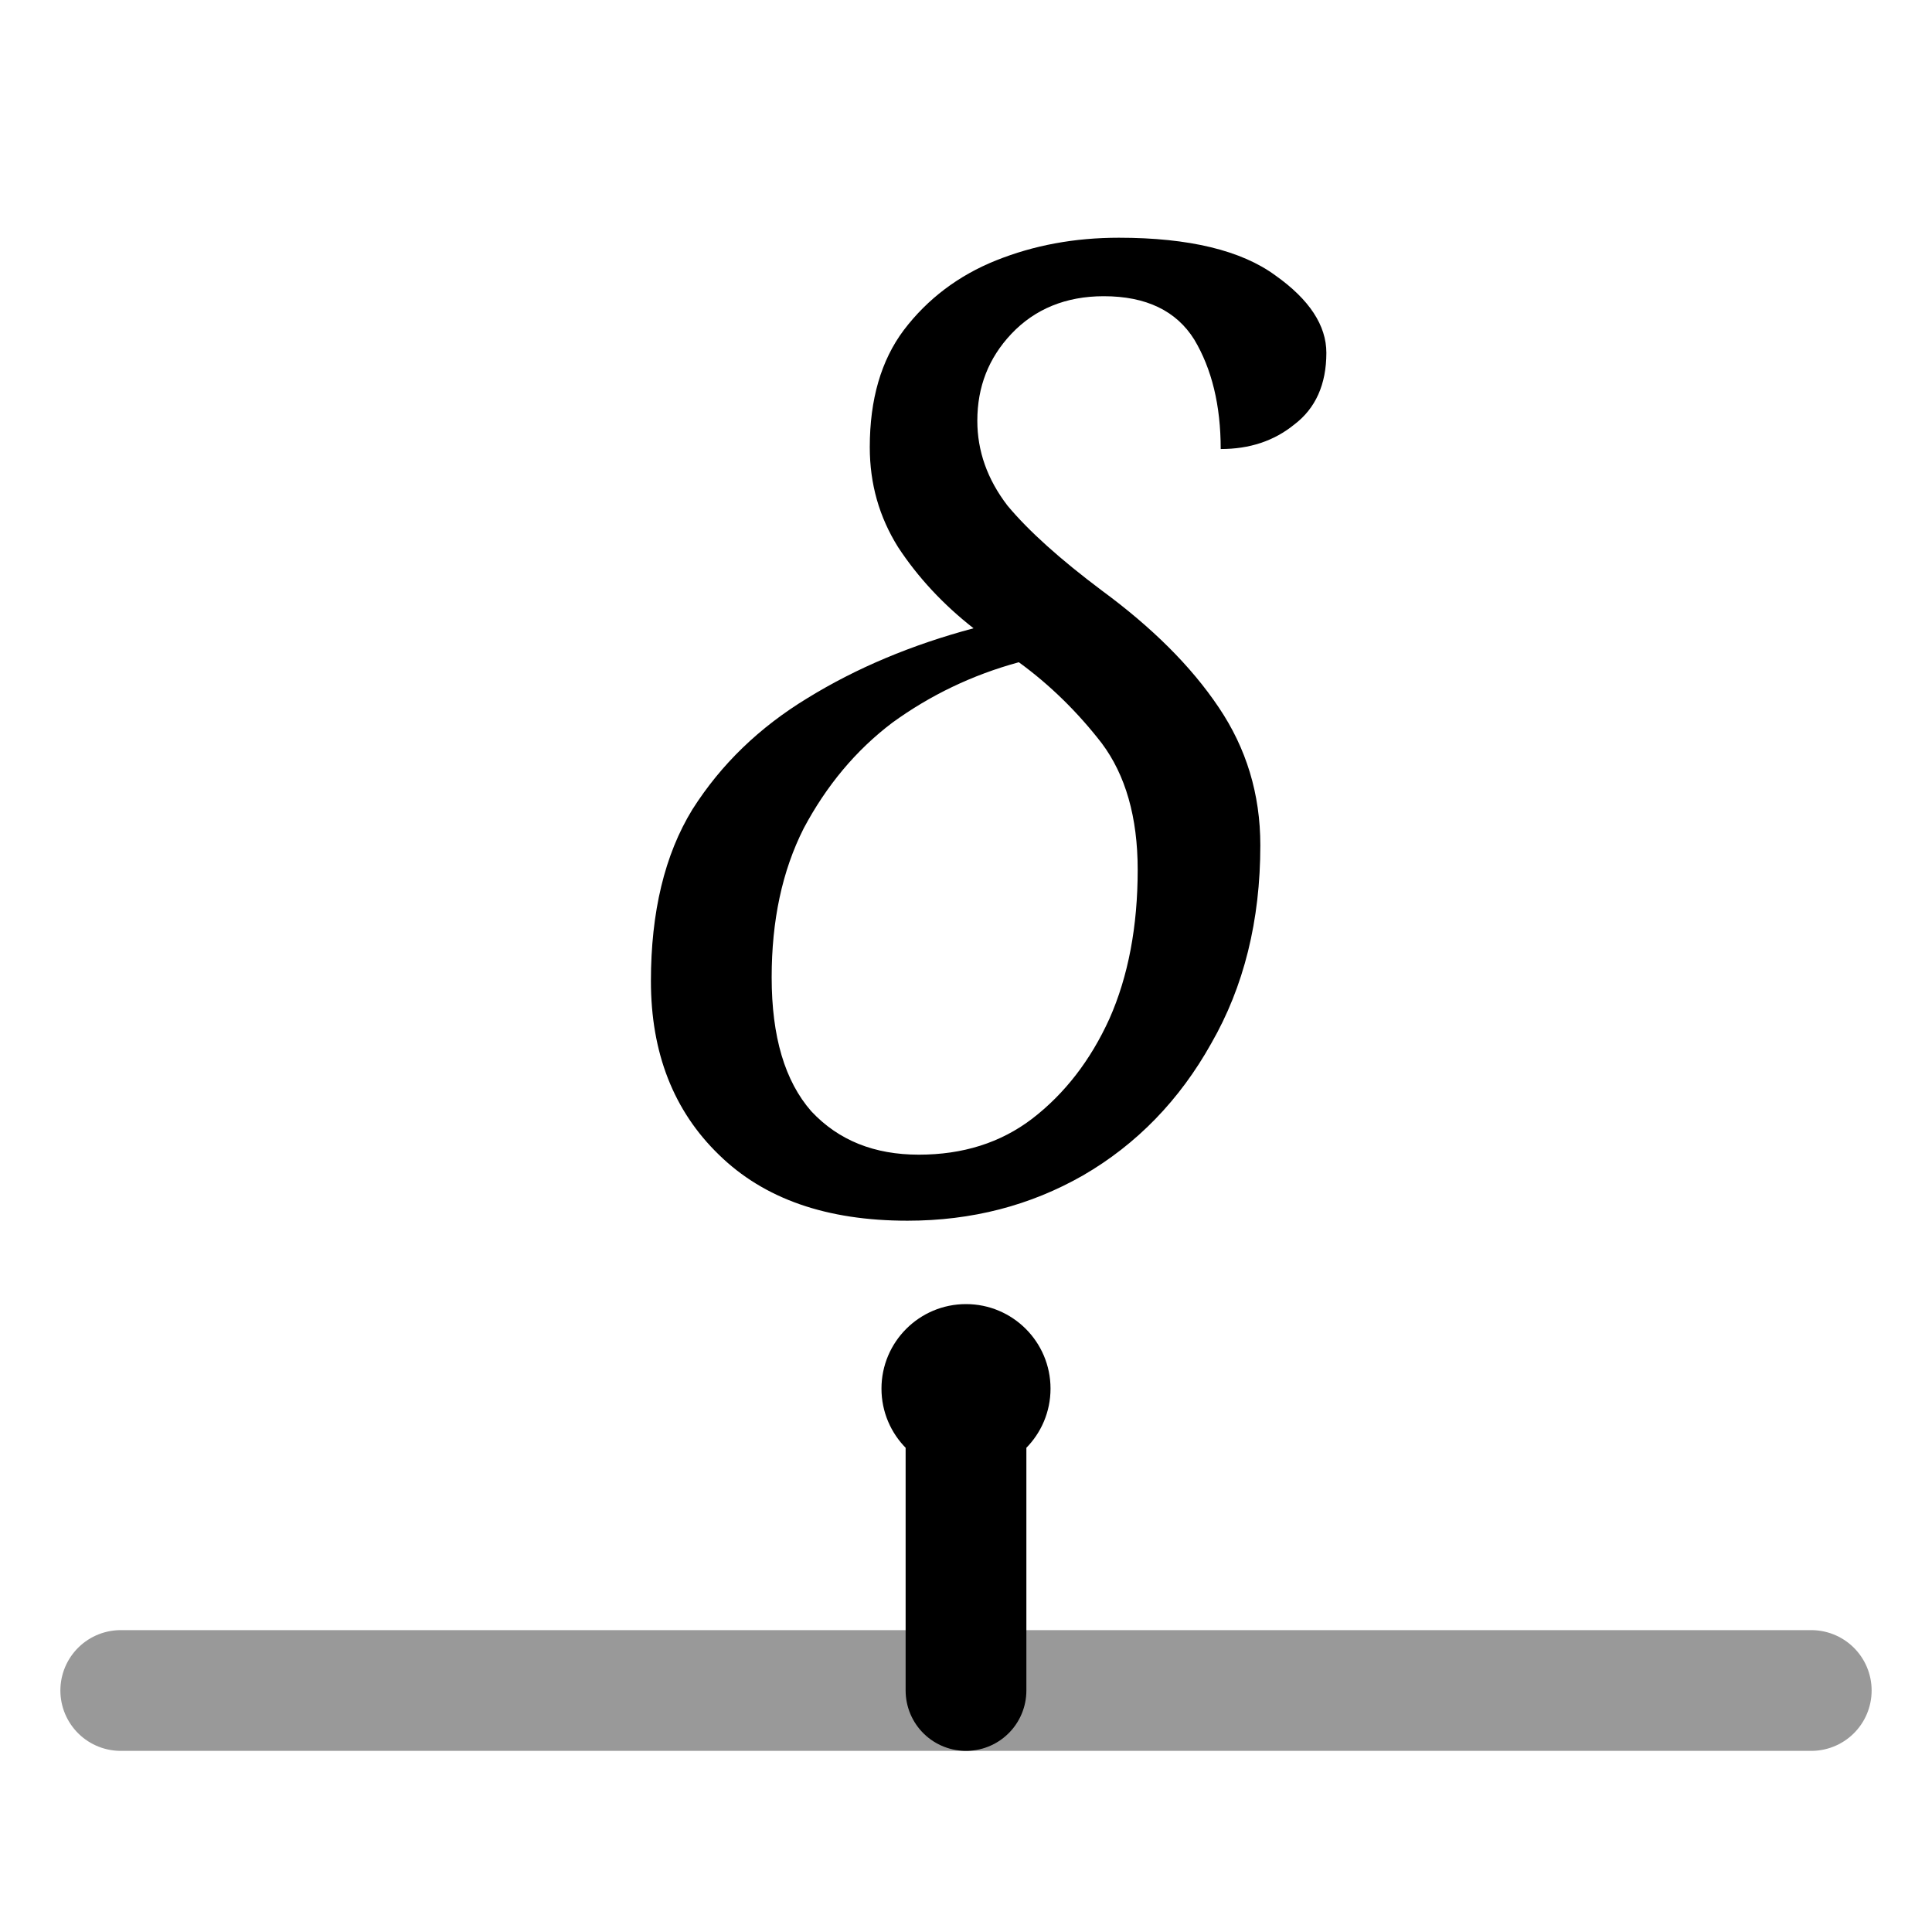
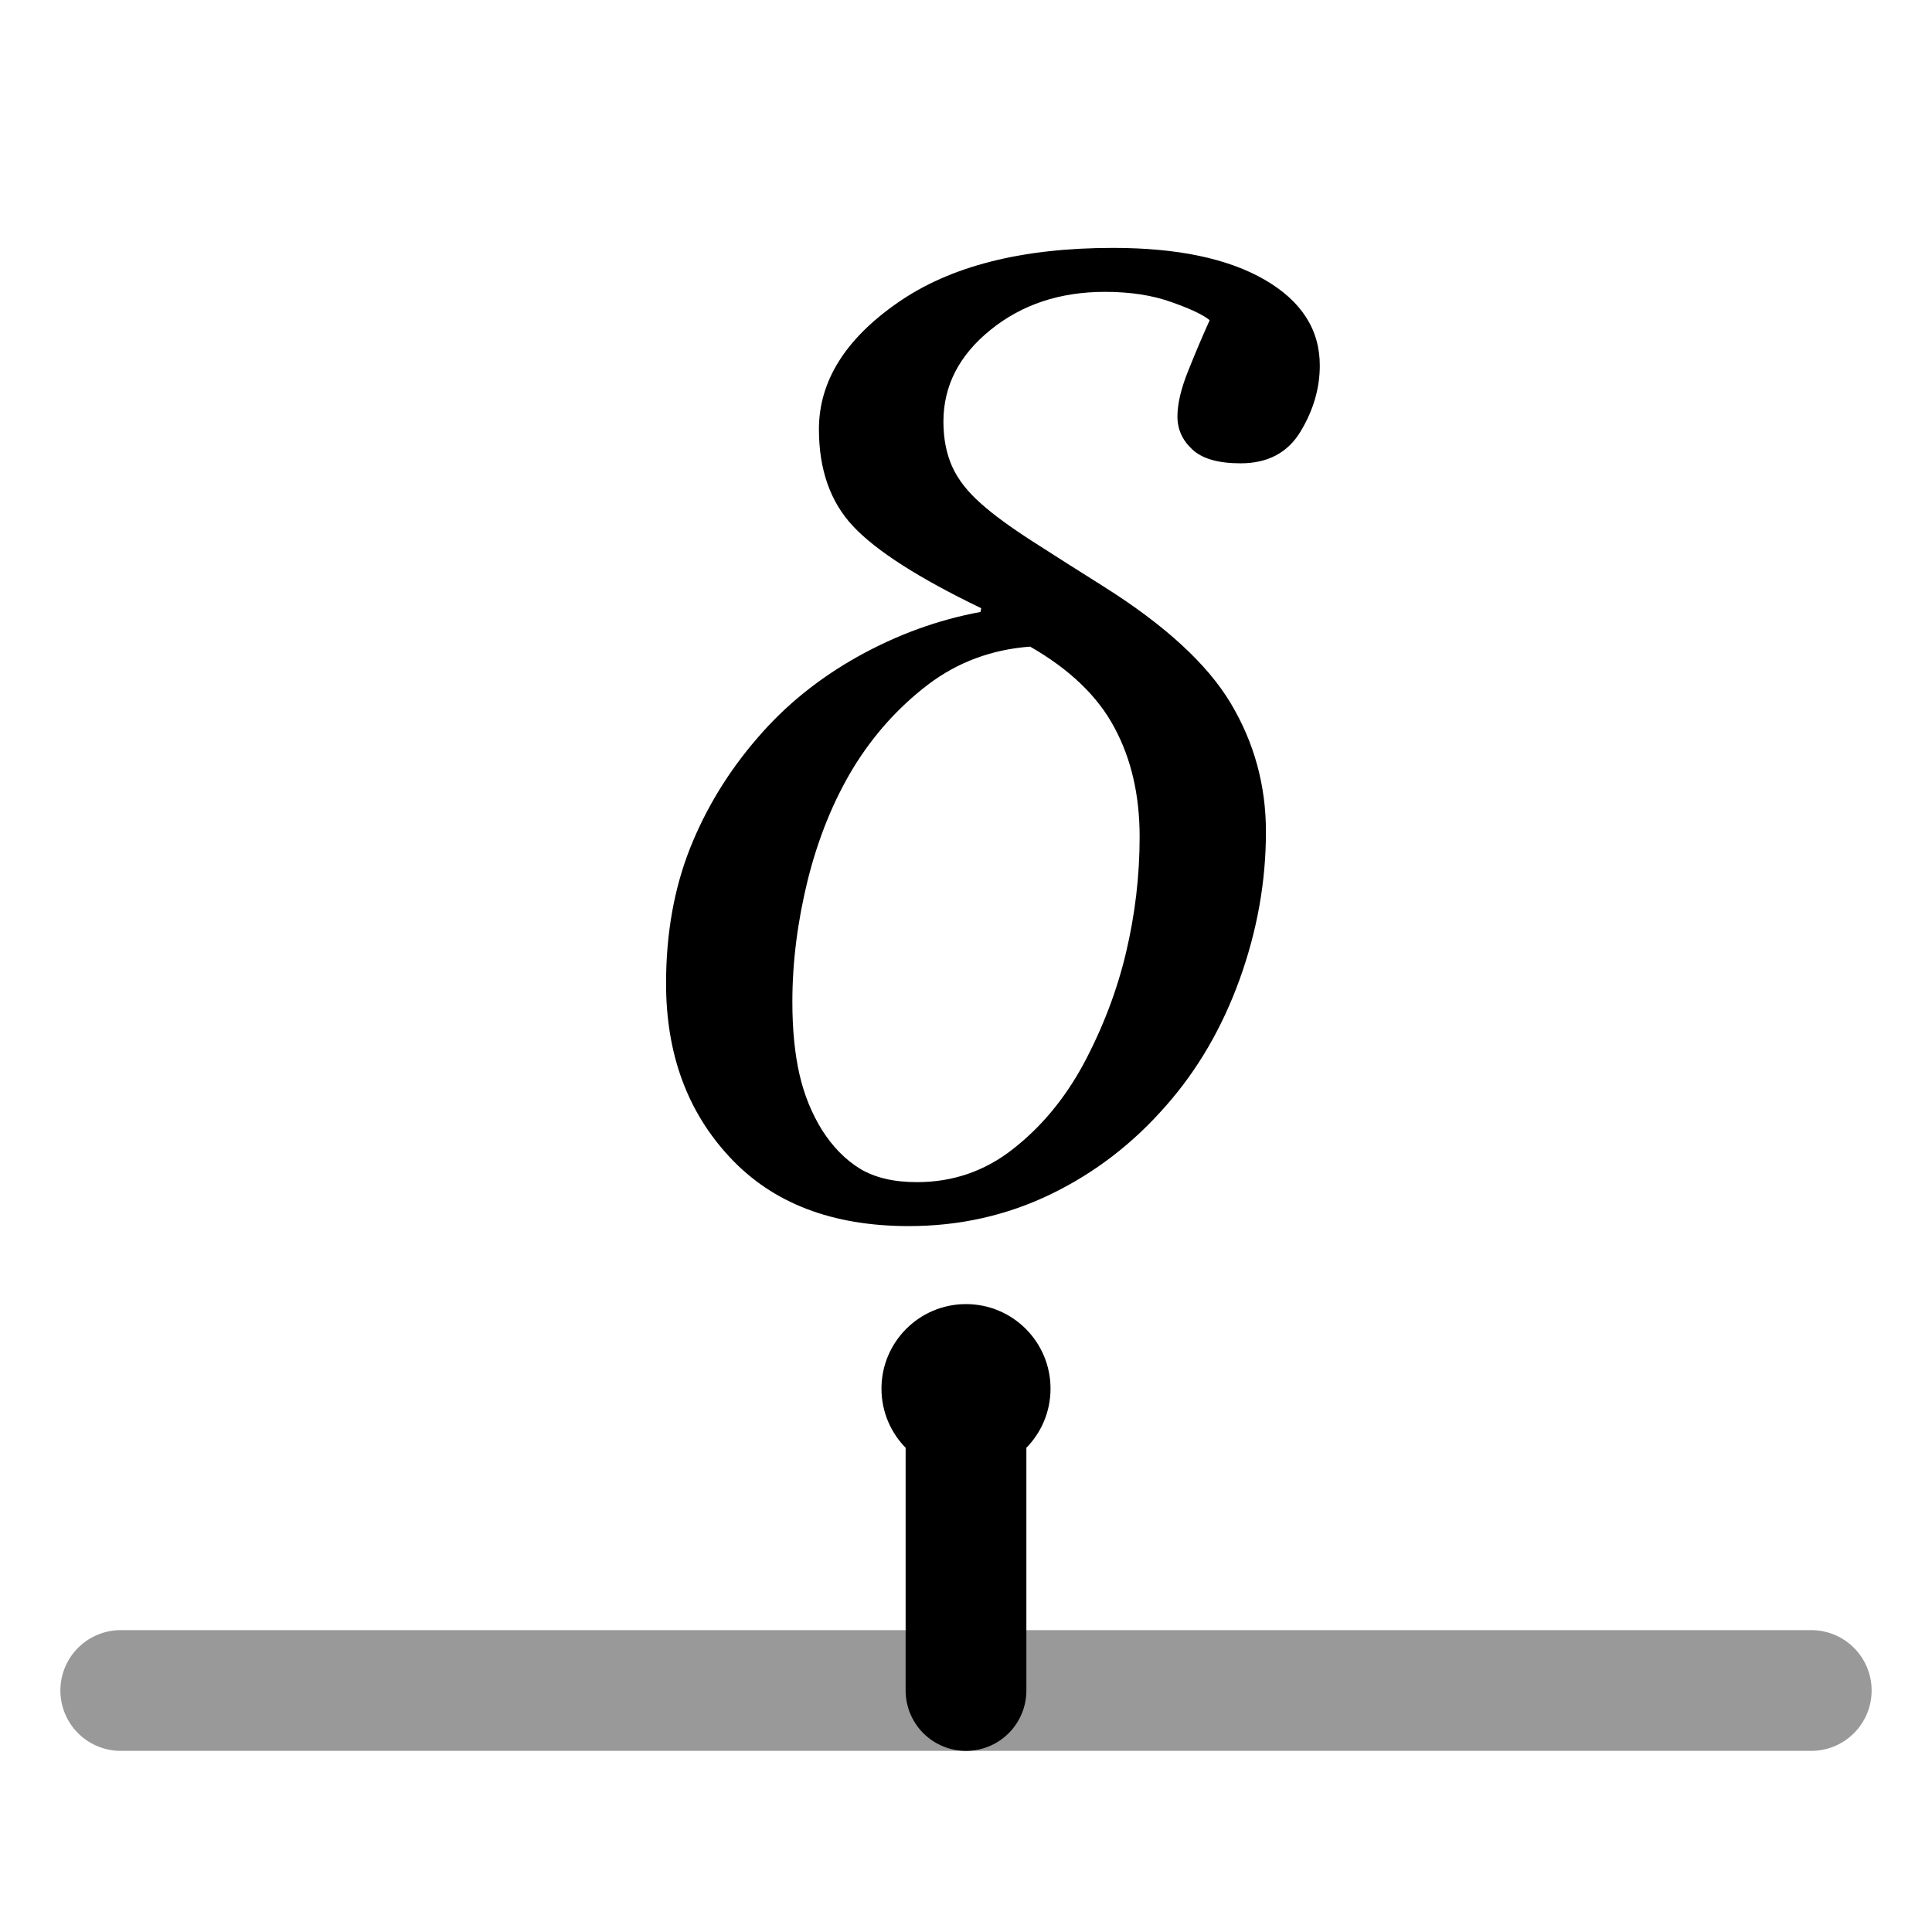
<svg xmlns="http://www.w3.org/2000/svg" width="16" height="16" viewBox="0 0 16 16" fill="#000000">
-   <text x="8" y="10" text-anchor="middle" font-size="10.5" font-family="Georgia, serif" font-style="italic" fill="#000000">δ</text>
+   <path fill="#000000" d="M10.484 6.888 C10.484 7.301 10.411 7.709 10.266 8.111 C10.121 8.512 9.918 8.86 9.659 9.154 C9.385 9.469 9.066 9.714 8.702 9.89 C8.338 10.066 7.946 10.154 7.526 10.154 C6.893 10.154 6.4 9.965 6.047 9.587 C5.693 9.21 5.516 8.729 5.516 8.144 C5.516 7.734 5.582 7.362 5.713 7.029 C5.845 6.696 6.032 6.389 6.275 6.109 C6.504 5.842 6.781 5.618 7.105 5.437 C7.43 5.256 7.768 5.133 8.12 5.068 L8.126 5.037 C7.609 4.788 7.257 4.562 7.067 4.36 C6.877 4.159 6.782 3.89 6.782 3.555 C6.782 3.159 6.999 2.809 7.434 2.507 C7.868 2.204 8.462 2.053 9.218 2.053 C9.751 2.053 10.17 2.141 10.474 2.317 C10.778 2.493 10.93 2.73 10.93 3.027 C10.93 3.215 10.877 3.397 10.771 3.573 C10.665 3.749 10.499 3.837 10.274 3.837 C10.089 3.837 9.956 3.799 9.874 3.722 C9.792 3.646 9.751 3.555 9.751 3.449 C9.751 3.344 9.781 3.217 9.841 3.069 C9.9 2.921 9.959 2.782 10.018 2.652 C9.966 2.608 9.861 2.558 9.702 2.502 C9.543 2.445 9.36 2.417 9.151 2.417 C8.778 2.417 8.462 2.522 8.203 2.732 C7.943 2.942 7.813 3.195 7.813 3.492 C7.813 3.631 7.837 3.755 7.885 3.863 C7.933 3.97 8.013 4.073 8.126 4.172 C8.225 4.261 8.366 4.364 8.549 4.482 C8.731 4.599 8.929 4.725 9.141 4.858 C9.65 5.179 10.001 5.502 10.194 5.827 C10.387 6.151 10.484 6.505 10.484 6.888 Z M8.971 8.816 C9.132 8.515 9.25 8.206 9.325 7.89 C9.4 7.574 9.438 7.254 9.438 6.929 C9.438 6.587 9.369 6.286 9.23 6.027 C9.092 5.767 8.859 5.543 8.531 5.355 C8.212 5.379 7.93 5.484 7.685 5.67 C7.44 5.857 7.234 6.086 7.066 6.36 C6.901 6.633 6.776 6.942 6.69 7.285 C6.605 7.629 6.562 7.966 6.562 8.298 C6.562 8.527 6.582 8.727 6.621 8.898 C6.66 9.069 6.723 9.222 6.808 9.359 C6.897 9.499 7.003 9.606 7.124 9.68 C7.246 9.753 7.402 9.79 7.594 9.79 C7.892 9.79 8.158 9.698 8.39 9.515 C8.623 9.333 8.817 9.099 8.971 8.816 Z" />
  <line x1="1" y1="14" x2="15" y2="14" stroke="#000000" stroke-opacity="0.4" stroke-width="1" stroke-linecap="round" />
  <line x1="8" y1="14" x2="8" y2="12" stroke="#000000" stroke-width="1" stroke-linecap="round" />
  <circle cx="8" cy="11.5" r="0.7" fill="#000000" />
</svg>
